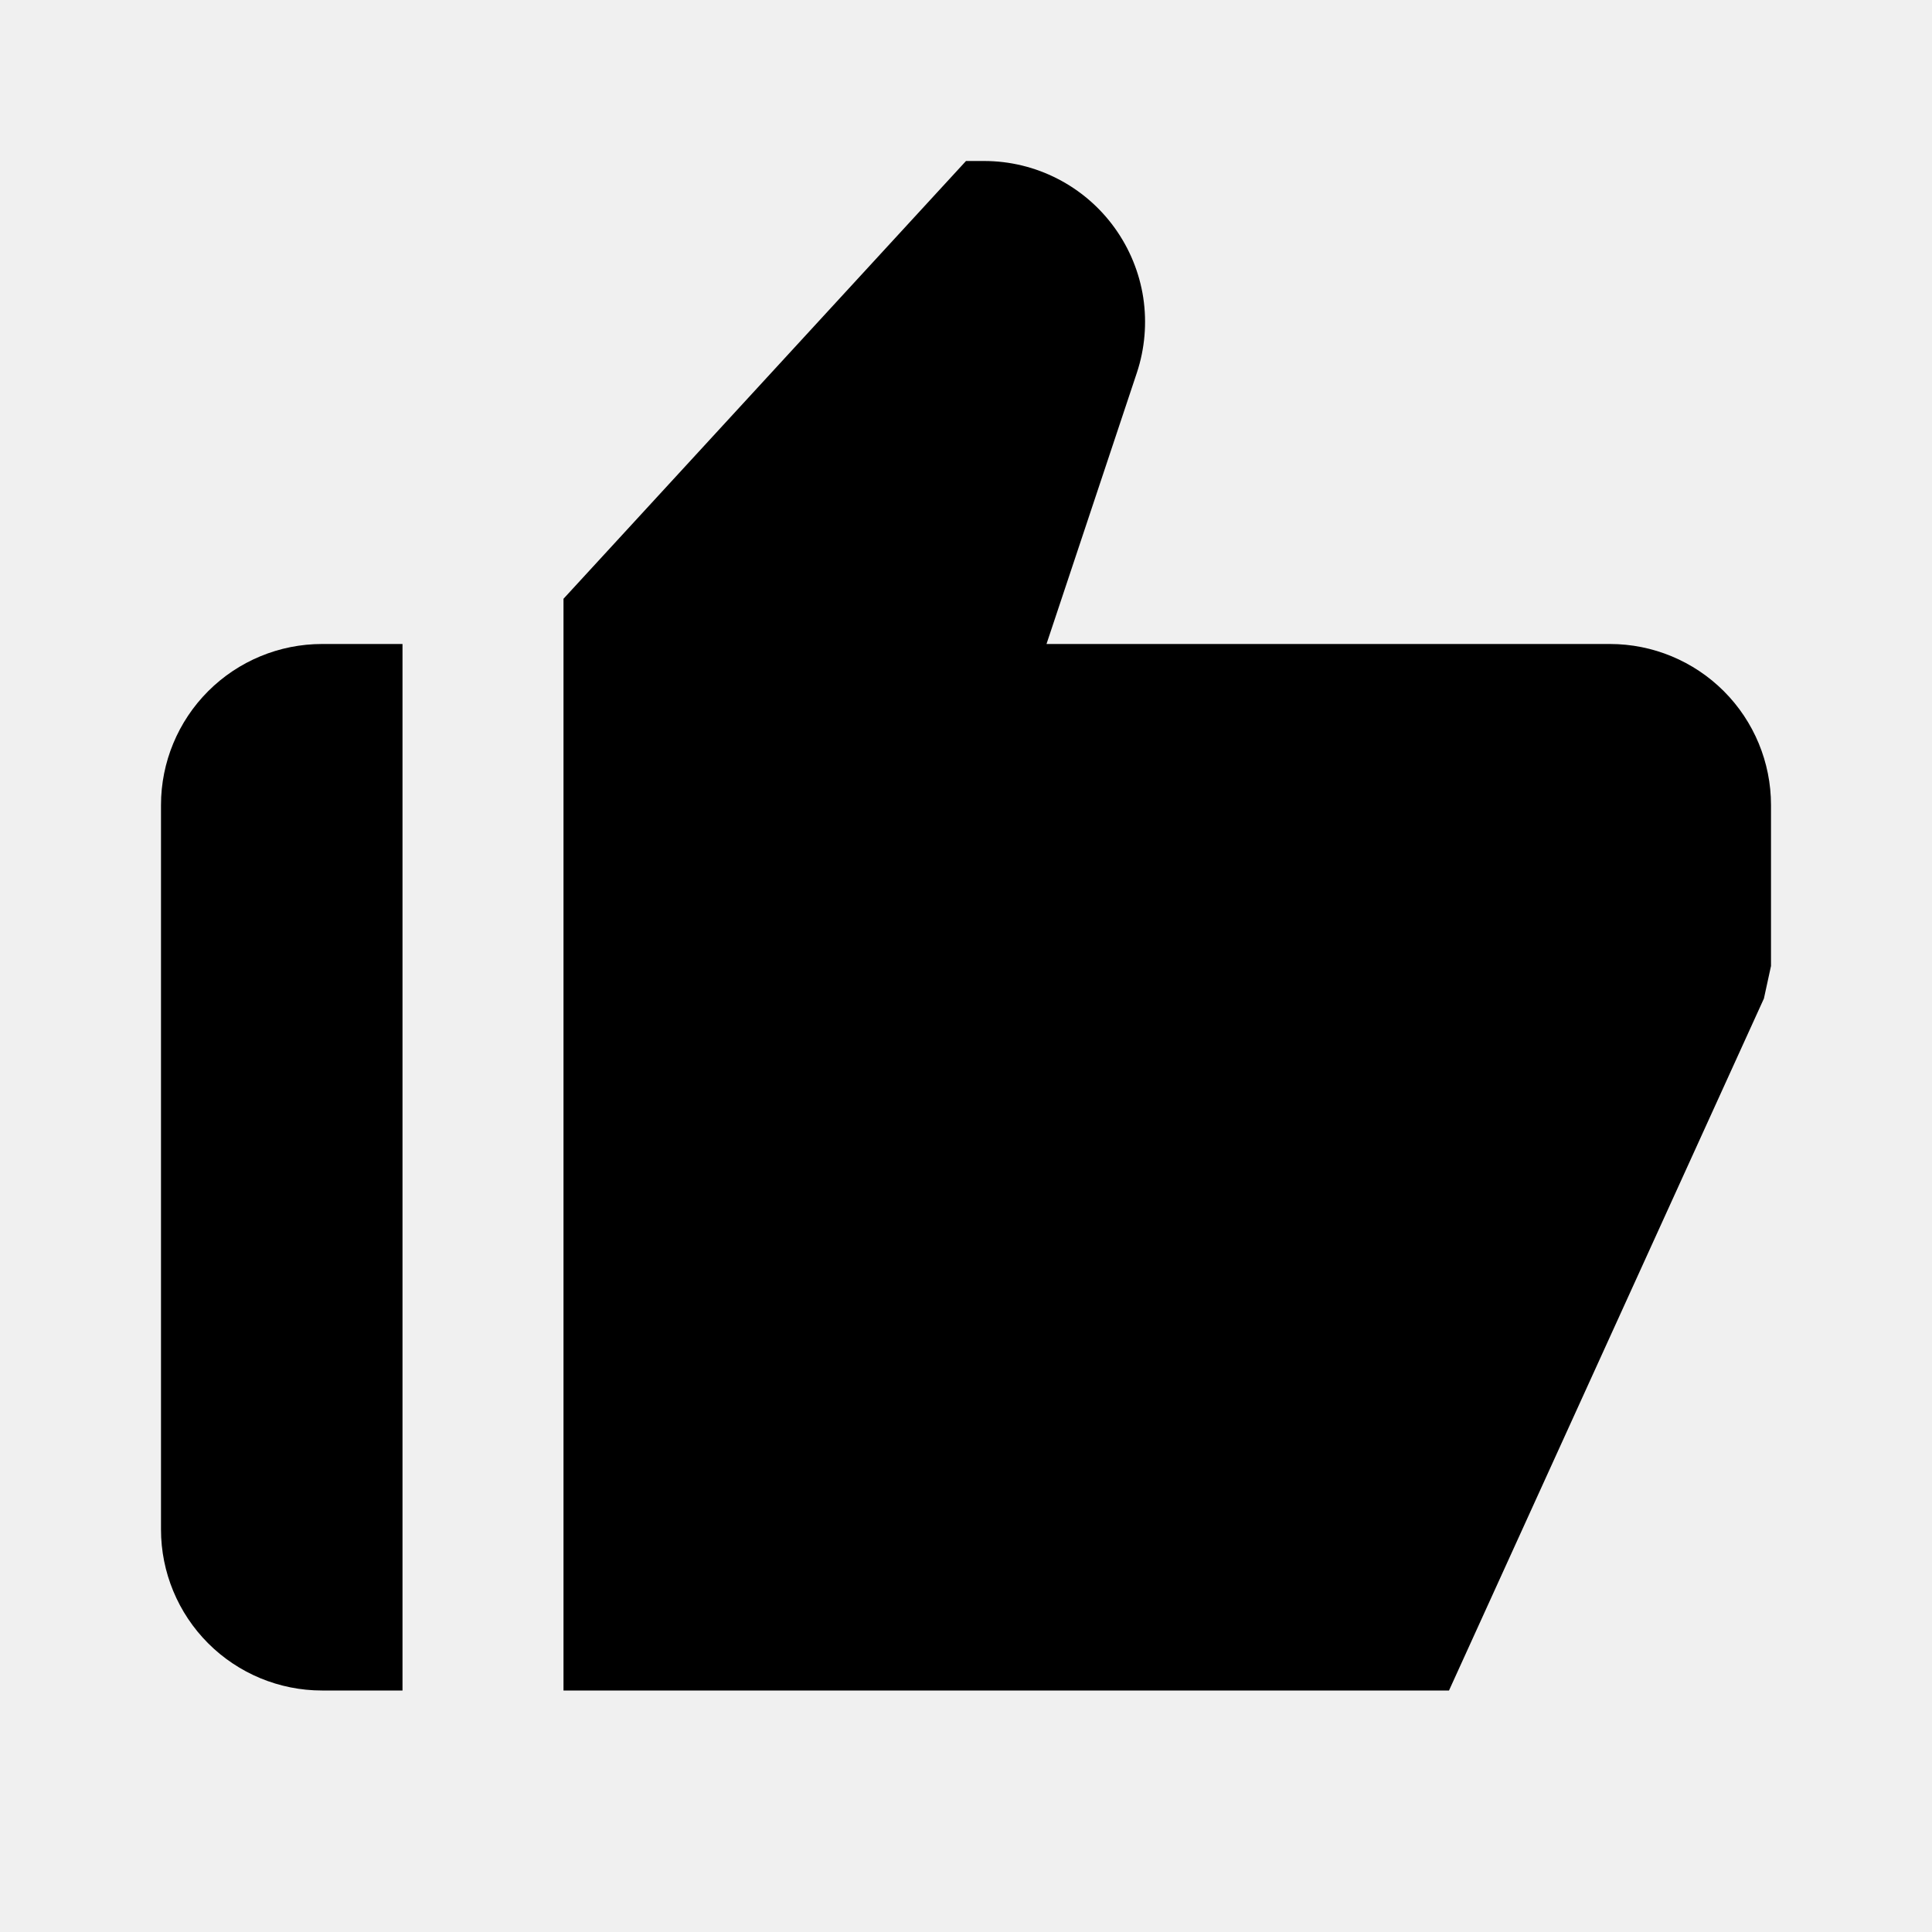
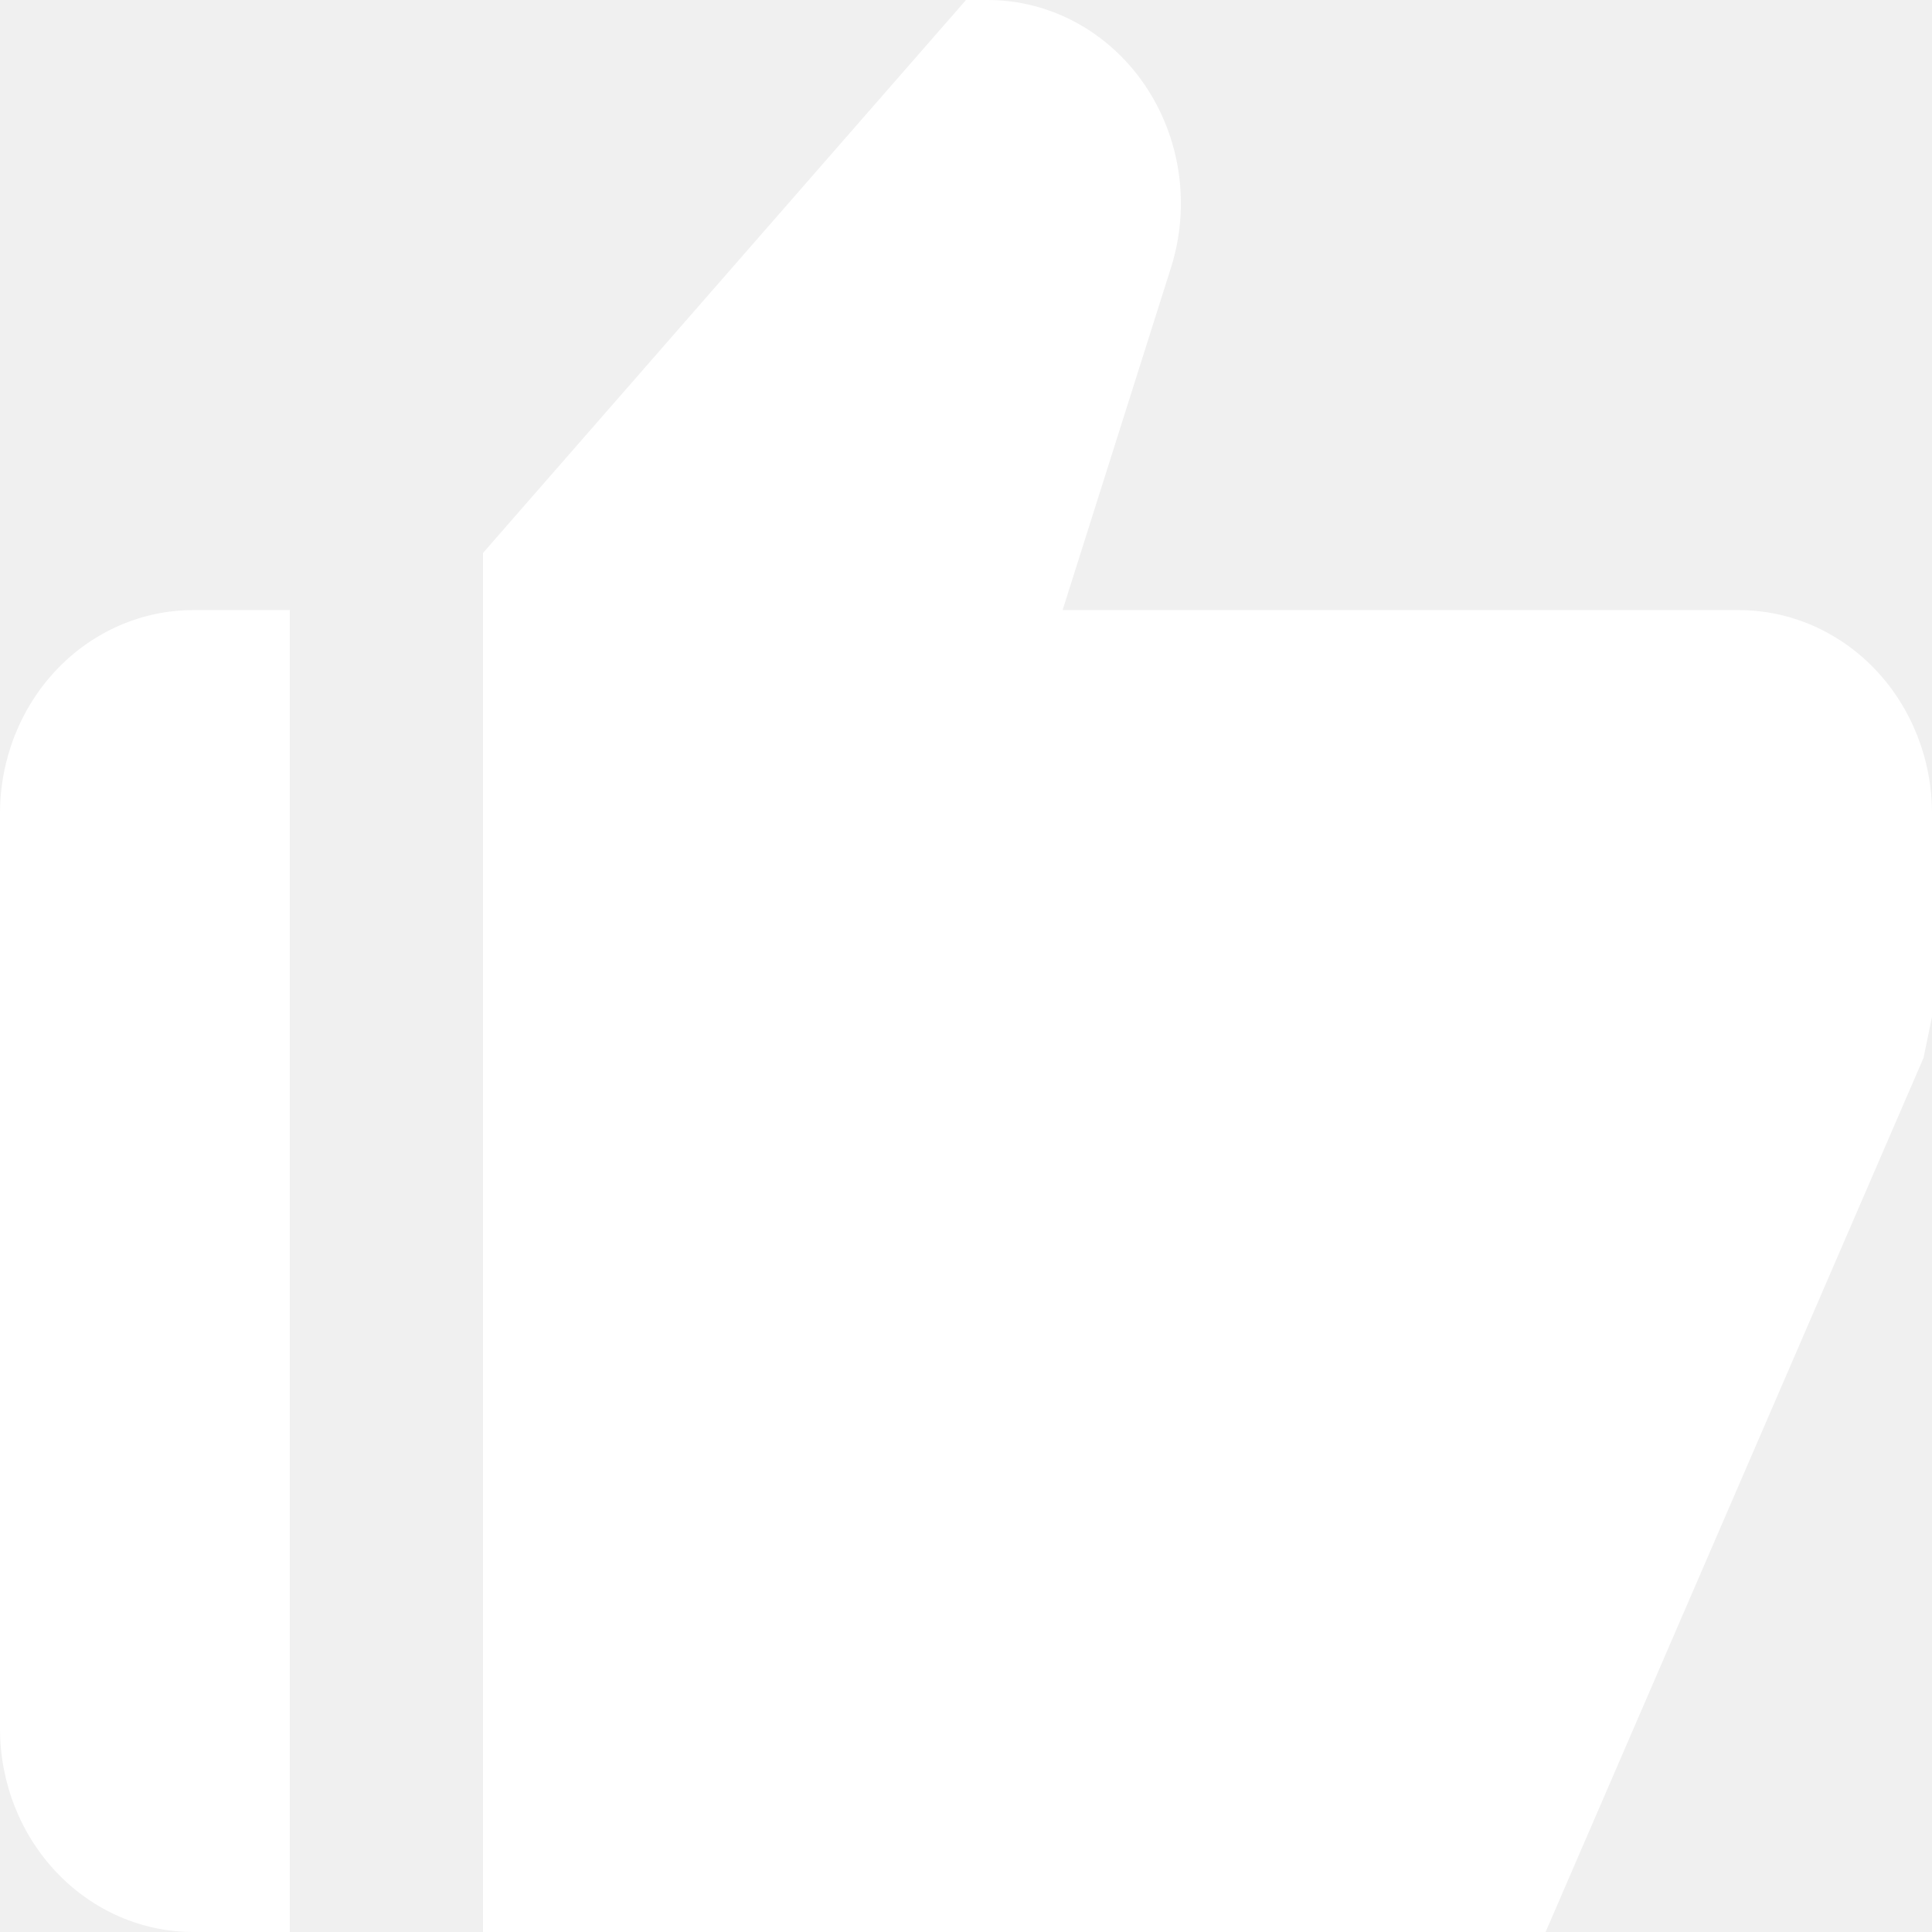
- <svg xmlns="http://www.w3.org/2000/svg" width="24" height="24" viewBox="0 0 24 24" fill="none">
-   <path d="M4 21H5V8H4C3.47 8 2.961 8.211 2.586 8.586C2.211 8.961 2 9.47 2 10V19C2 19.53 2.211 20.039 2.586 20.414C2.961 20.789 3.47 21 4 21ZM20 8H13L14.122 4.632C14.222 4.331 14.249 4.011 14.202 3.698C14.154 3.385 14.032 3.088 13.847 2.831C13.662 2.574 13.418 2.364 13.136 2.22C12.854 2.075 12.542 2 12.225 2H12L7 7.438V21H18L21.912 12.404L22 12V10C22 9.47 21.789 8.961 21.414 8.586C21.039 8.211 20.53 8 20 8Z" fill="black" />
+ <svg xmlns="http://www.w3.org/2000/svg" width="71" height="71" viewBox="0 0 71 71" fill="none">
+   <path d="M7.1 71H10.65V22.421H7.1C5.217 22.421 3.411 23.209 2.08 24.61C0.748 26.012 0 27.913 0 29.895V63.526C0 65.508 0.748 67.409 2.08 68.811C3.411 70.213 5.217 71 7.1 71ZM63.9 22.421H39.05L43.033 9.835C43.389 8.712 43.485 7.516 43.316 6.346C43.146 5.175 42.714 4.064 42.057 3.104C41.399 2.143 40.534 1.361 39.533 0.821C38.532 0.282 37.423 0 36.299 0H35.5L17.75 20.321V71H56.8L70.688 38.878L71 37.368V29.895C71 27.913 70.252 26.012 68.921 24.61C67.589 23.209 65.783 22.421 63.9 22.421V22.421Z" fill="white" />
</svg>
